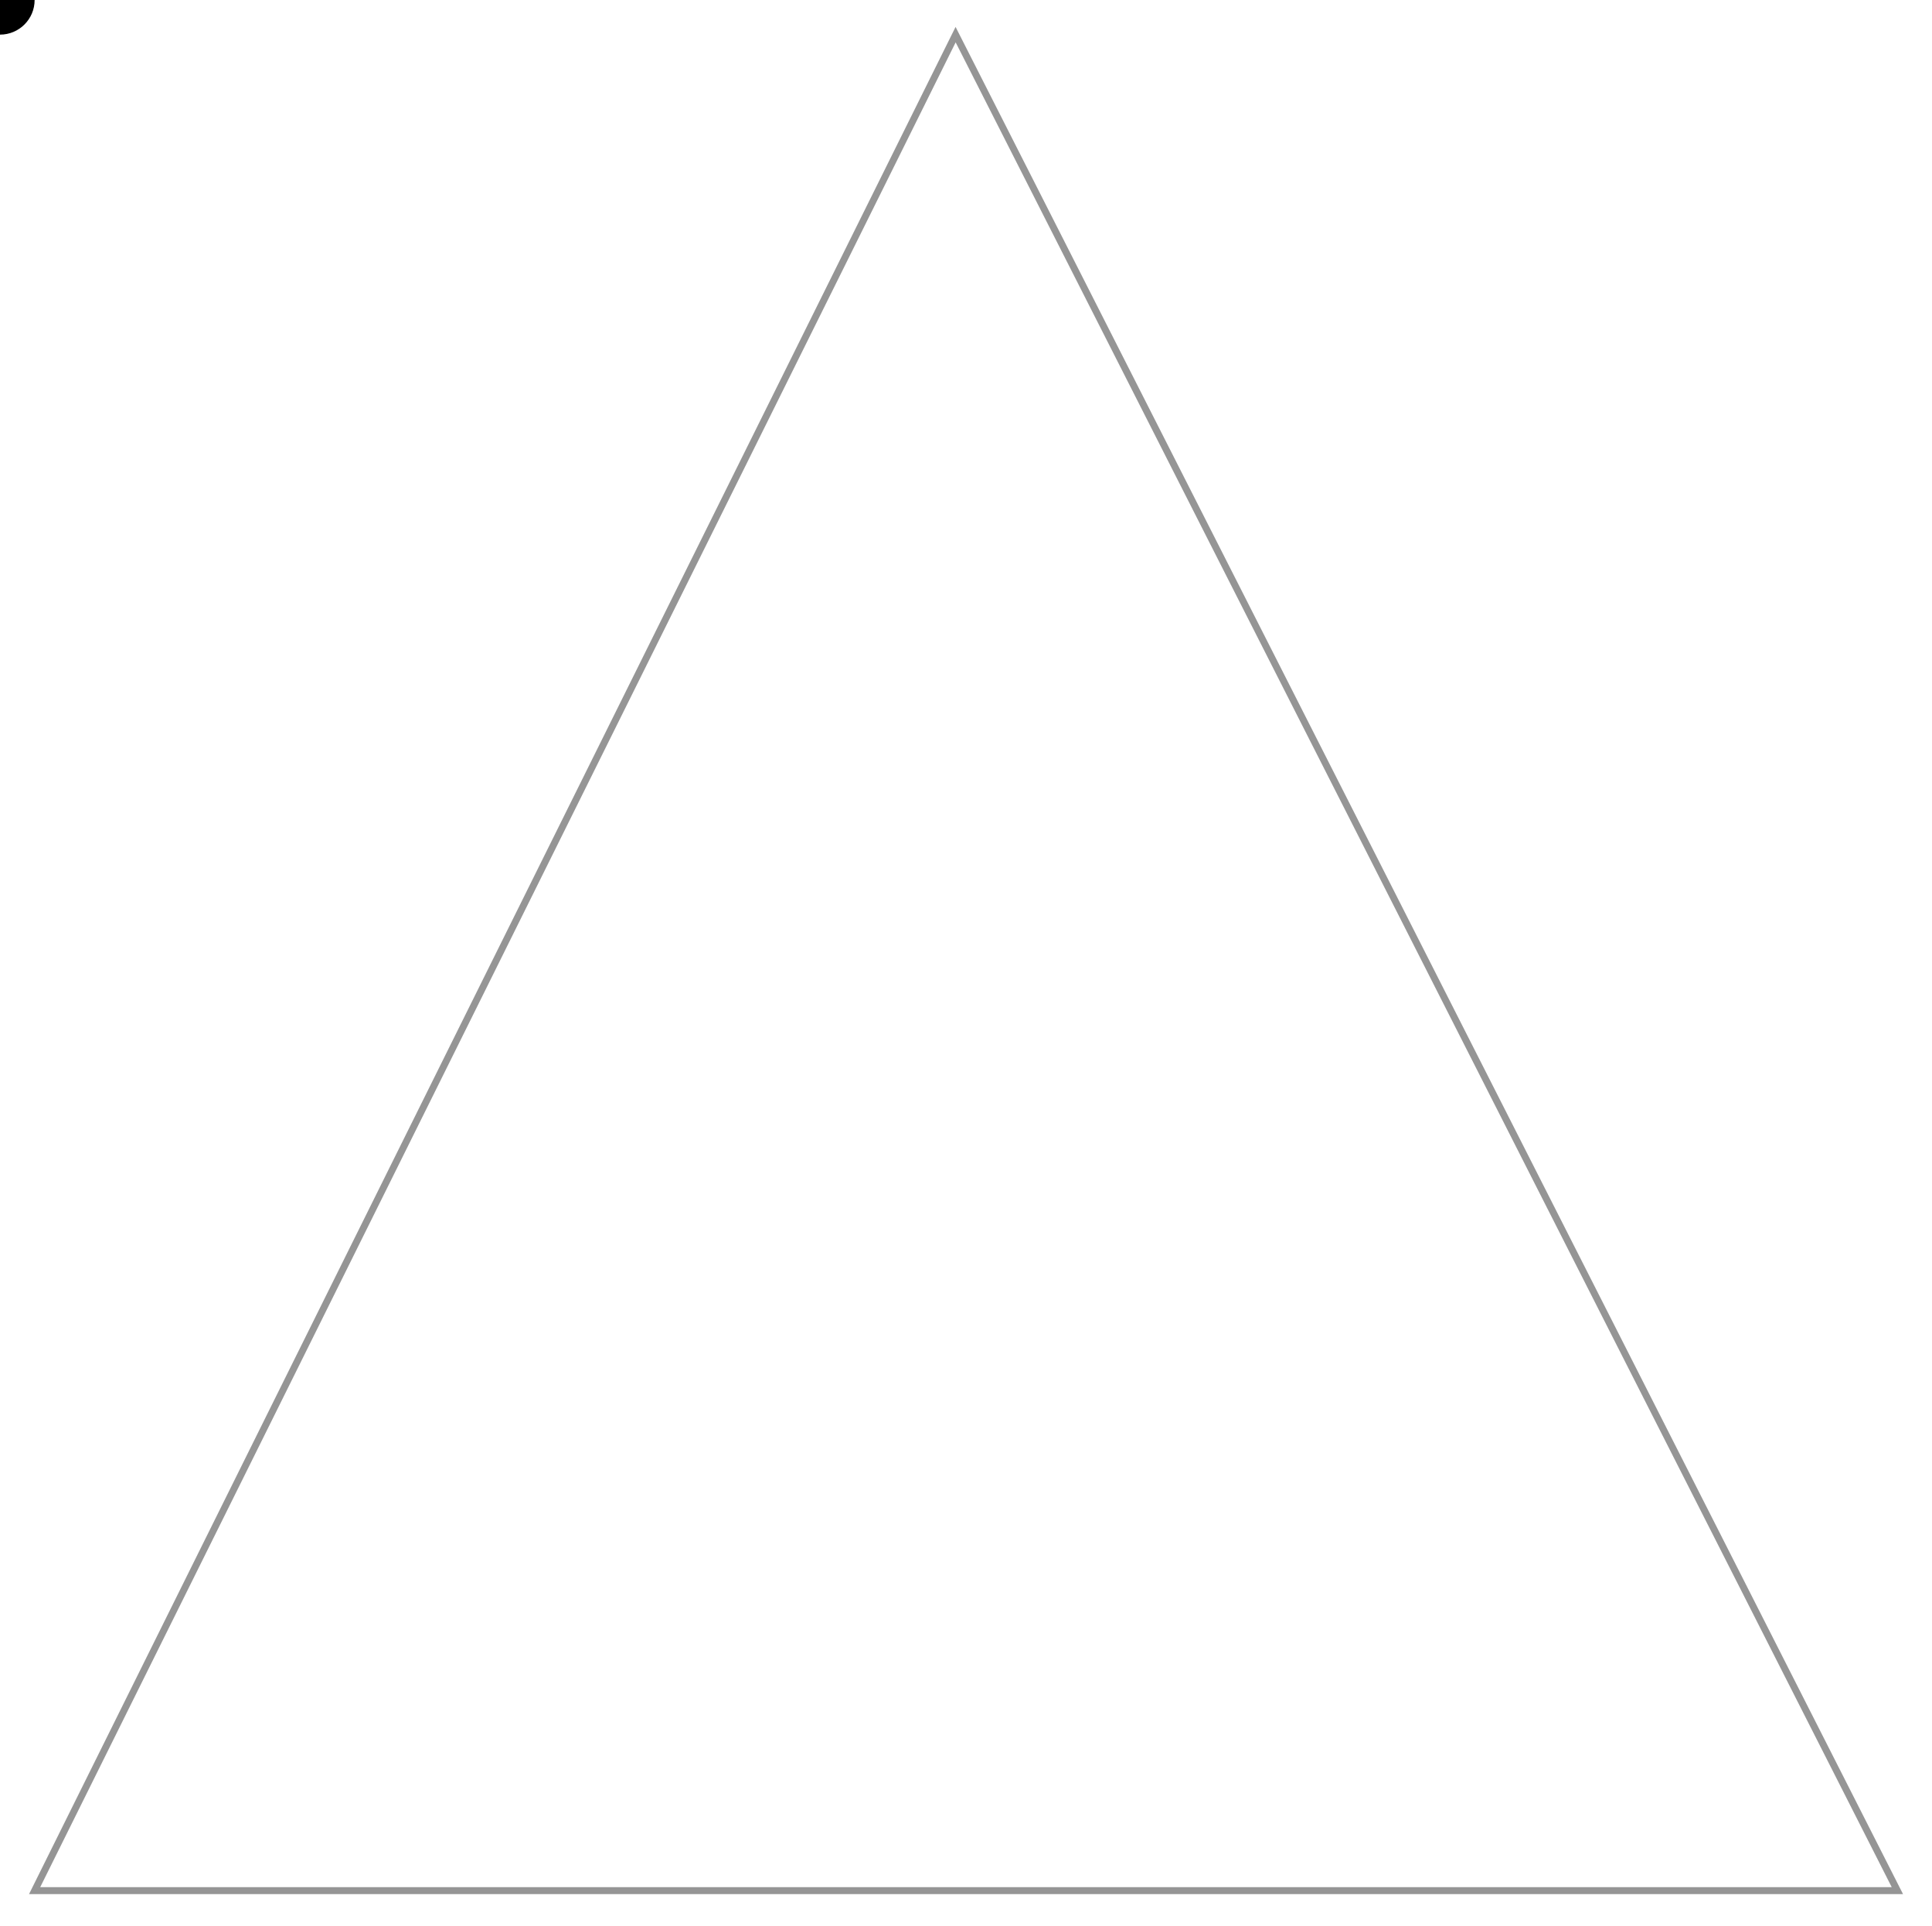
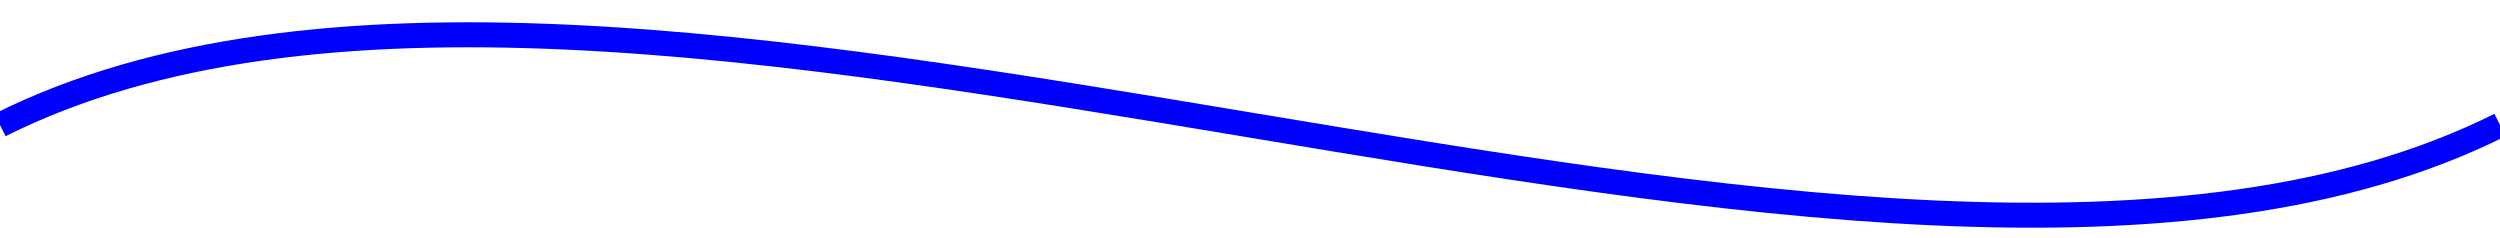
- <svg xmlns="http://www.w3.org/2000/svg" width="279" height="278" viewBox="0 0 279 278" fill="none">
-   <path d="M274 273L138 5L5 273H274Z" stroke="#959595" />
-   <circle cx="0" cy="0" r="5" fill="black" />
+ <svg xmlns="http://www.w3.org/2000/svg" viewBox="0 0 200 19">
+   <defs>
+     <style>
+ 			@media screen and (prefers-reduced-motion: no-preference) {
+ 				.wave {
+ 					animation: wave-animation 5s infinite;
+ 					animation-timing-function: linear;
+ 				}
+ 
+ 				@keyframes wave-animation {
+ 					0% {
+ 						d: path("M0 10c50-25 150 25 200 0");
+ 					}
+ 					25% {
+ 						d: path("M0 10c50 0 150 0 200 0");
+ 					}
+ 					50% {
+ 						d: path("M0 10c50 25 150 -25 200 0");
+ 					}
+ 					75% {
+ 						d: path("M0 10c50 0 150 0 200 0");
+ 					}
+ 					100% {
+ 						d: path("M0 10c50-25 150 25 200 0");
+ 					}
+ 				}
+ 			}
+ 		</style>
+   </defs>
+   <path class="wave" d="M0 10c50-25 150 25 200 0" stroke="blue" stroke-width="2" fill="none" />
</svg>
